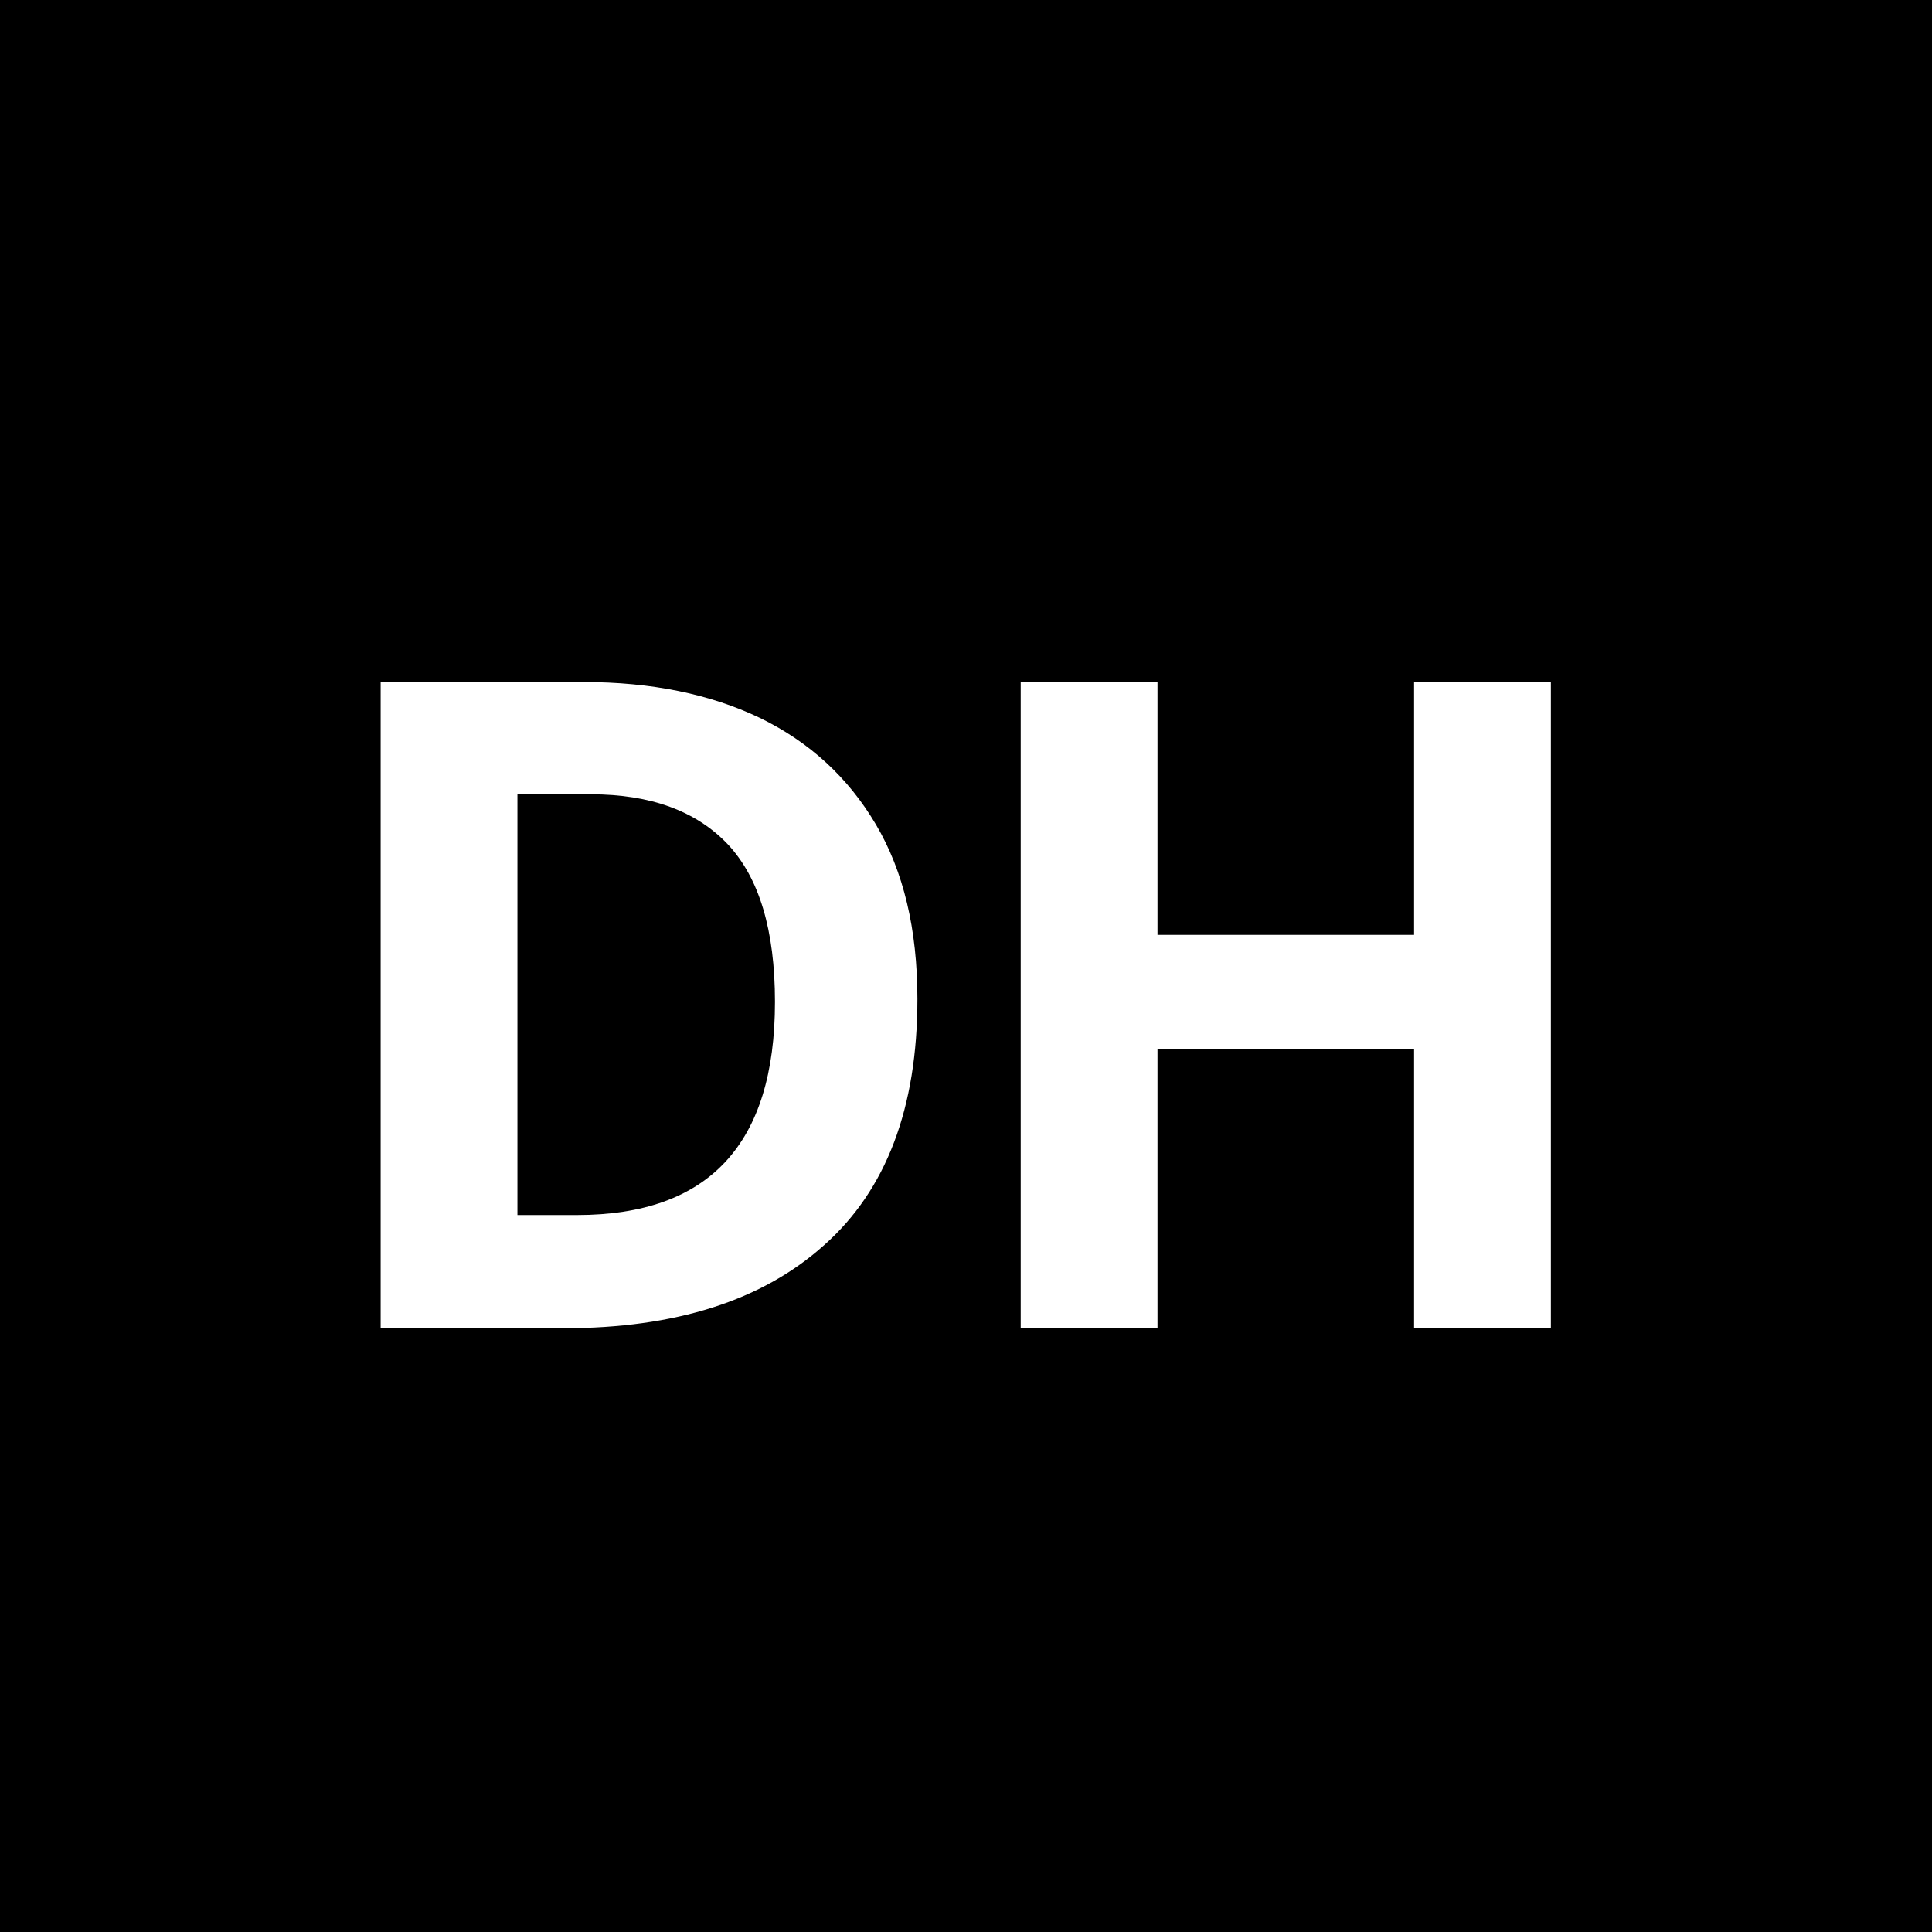
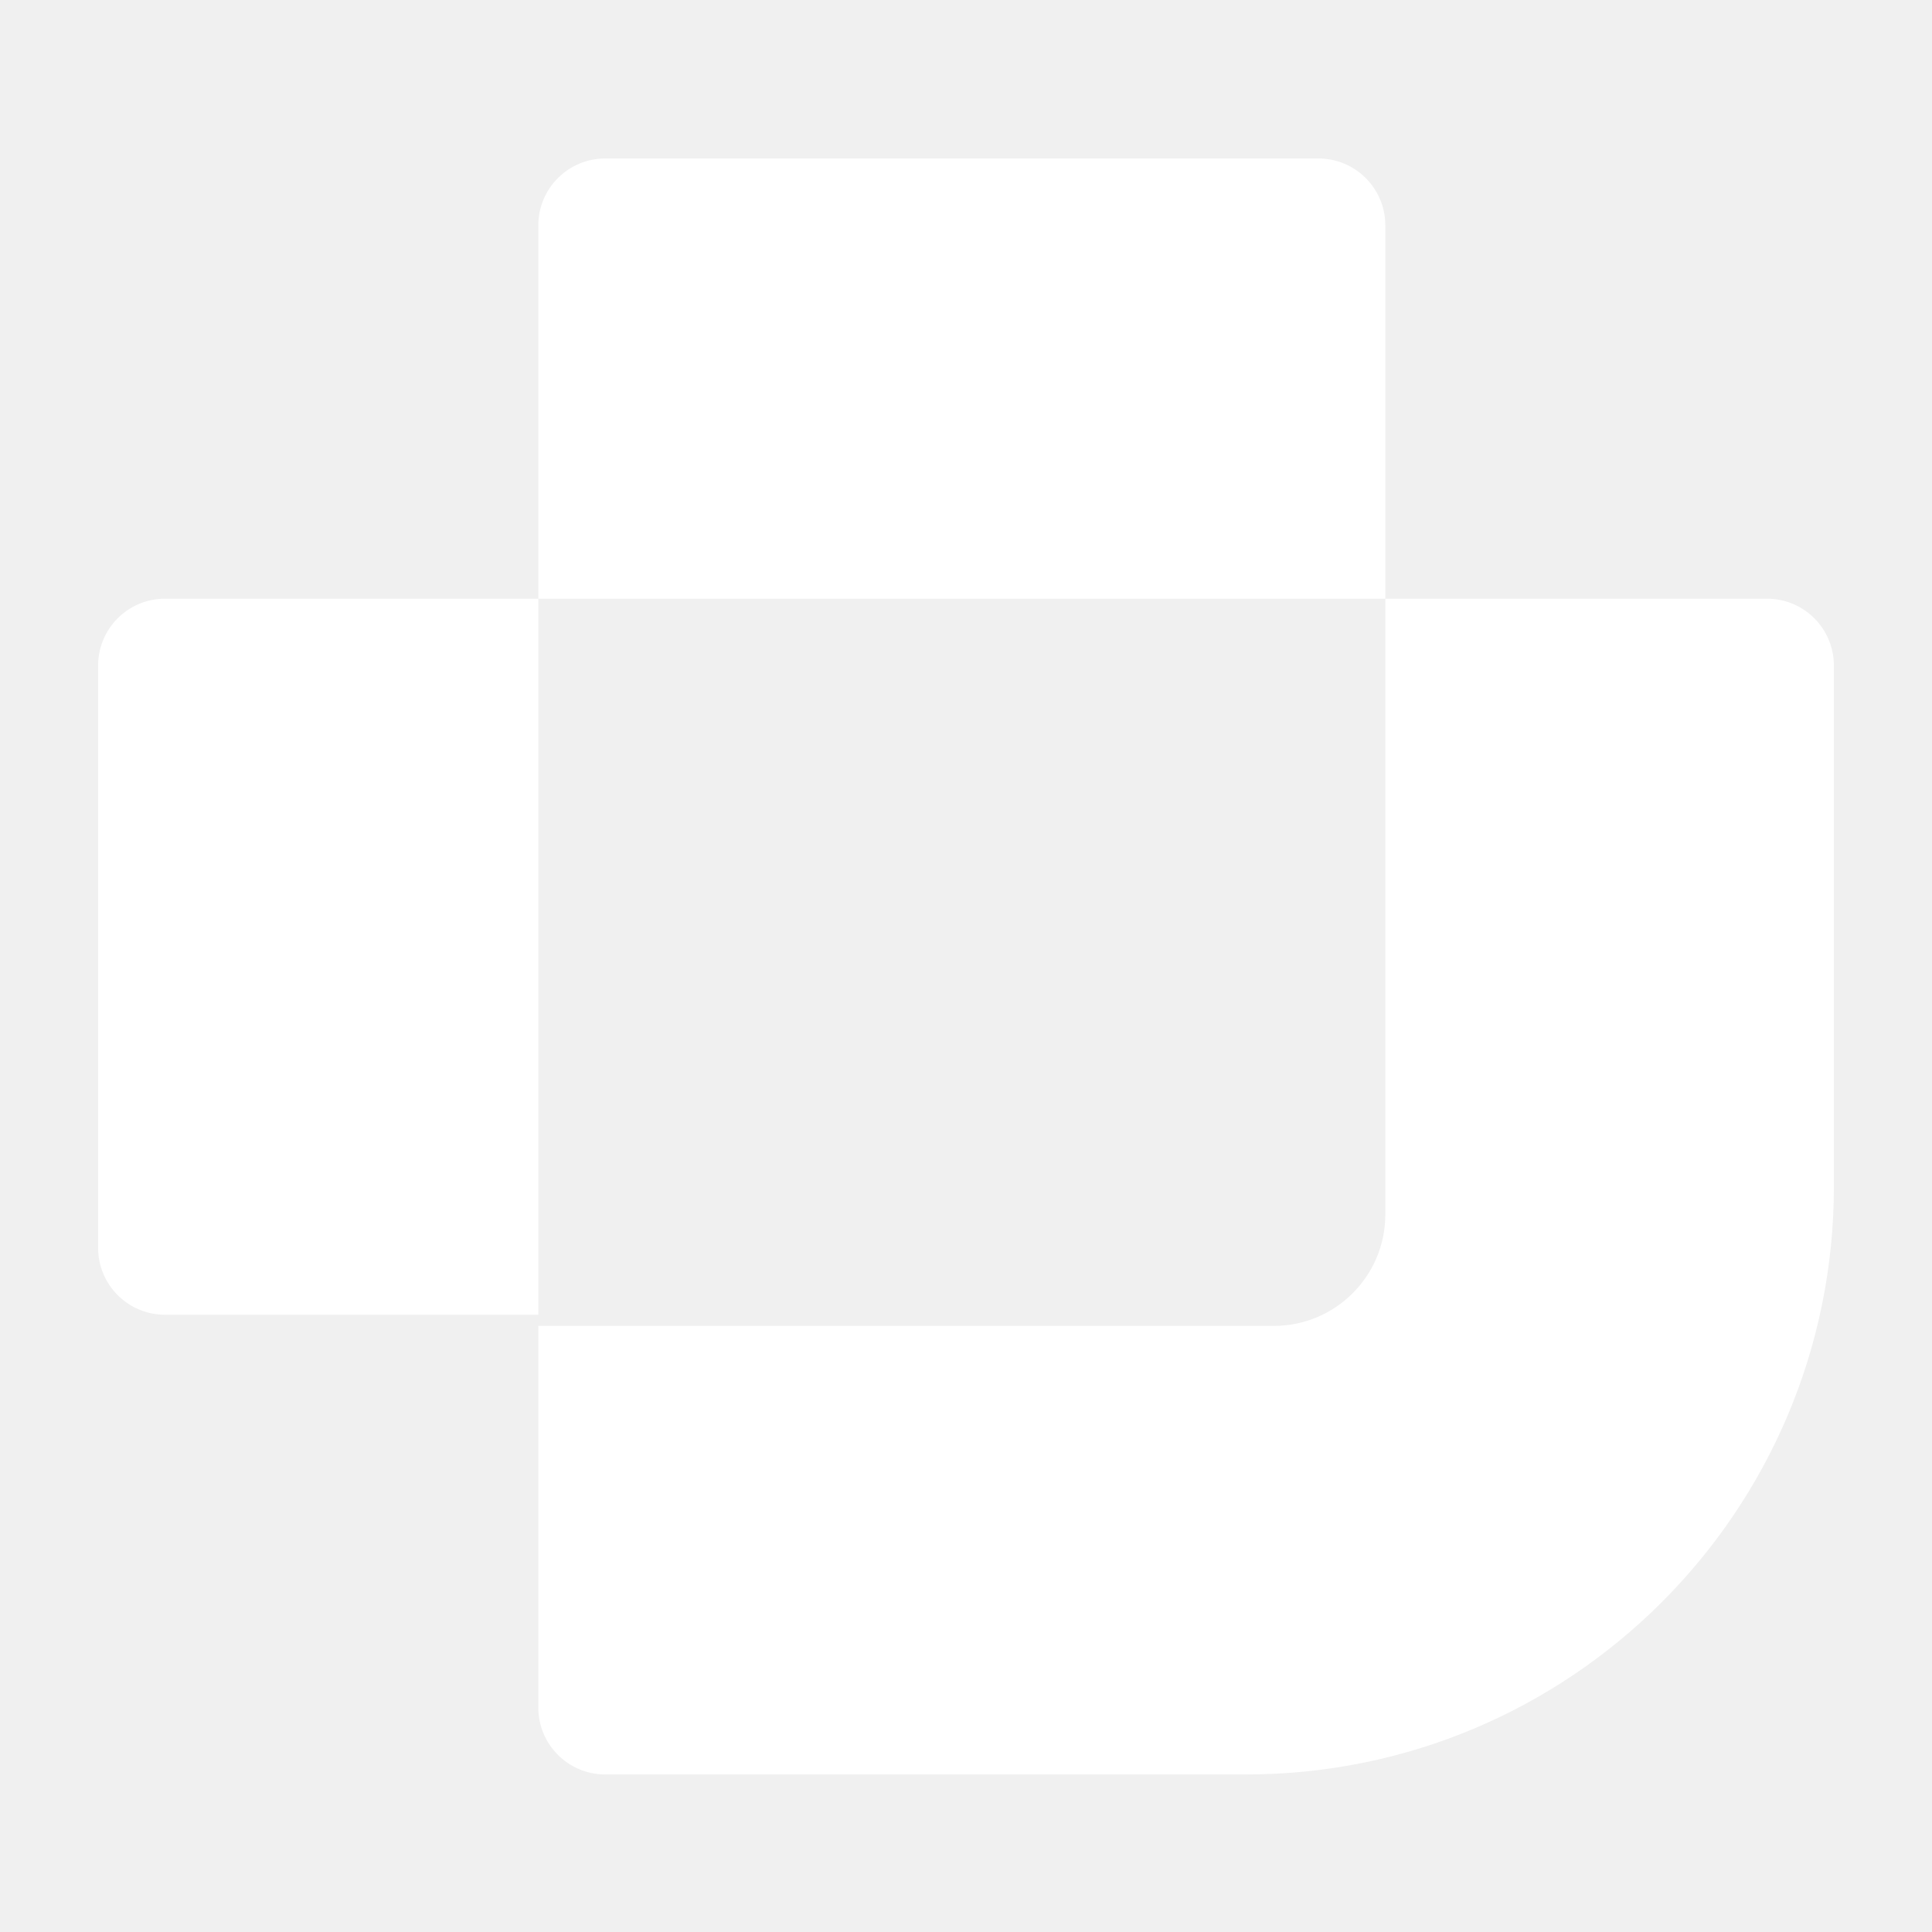
- <svg xmlns="http://www.w3.org/2000/svg" viewBox="0 0 32 32">
-   <rect width="32" height="32" fill="#000" />
-   <text x="16" y="22" font-family="Manrope, sans-serif" font-weight="800" font-size="15" fill="#ffffff" text-anchor="middle" letter-spacing="-0.5">DH</text>
+ <svg xmlns="http://www.w3.org/2000/svg" width="512" height="512" viewBox="0 0 512 512" fill="none">
+   <path d="M468.279 158.661C478.066 158.661 486 166.595 486 176.382V314.456C486 400.499 416.248 470.25 330.205 470.25H160.382C150.595 470.25 142.661 462.317 142.661 452.53V351.374H337.589C353.901 351.374 367.124 338.151 367.124 321.839V158.661H468.279Z" fill="white" />
+   <path d="M43.721 348.421C33.934 348.421 26 340.487 26 330.7L26 176.382C26 166.595 33.934 158.661 43.721 158.661H142.661L142.661 348.421H43.721Z" fill="white" />
+   <path d="M142.661 59.721C142.661 49.934 150.595 42 160.382 42H349.403C359.19 42 367.124 49.934 367.124 59.721V158.661H142.661V59.721Z" fill="white" />
</svg>
